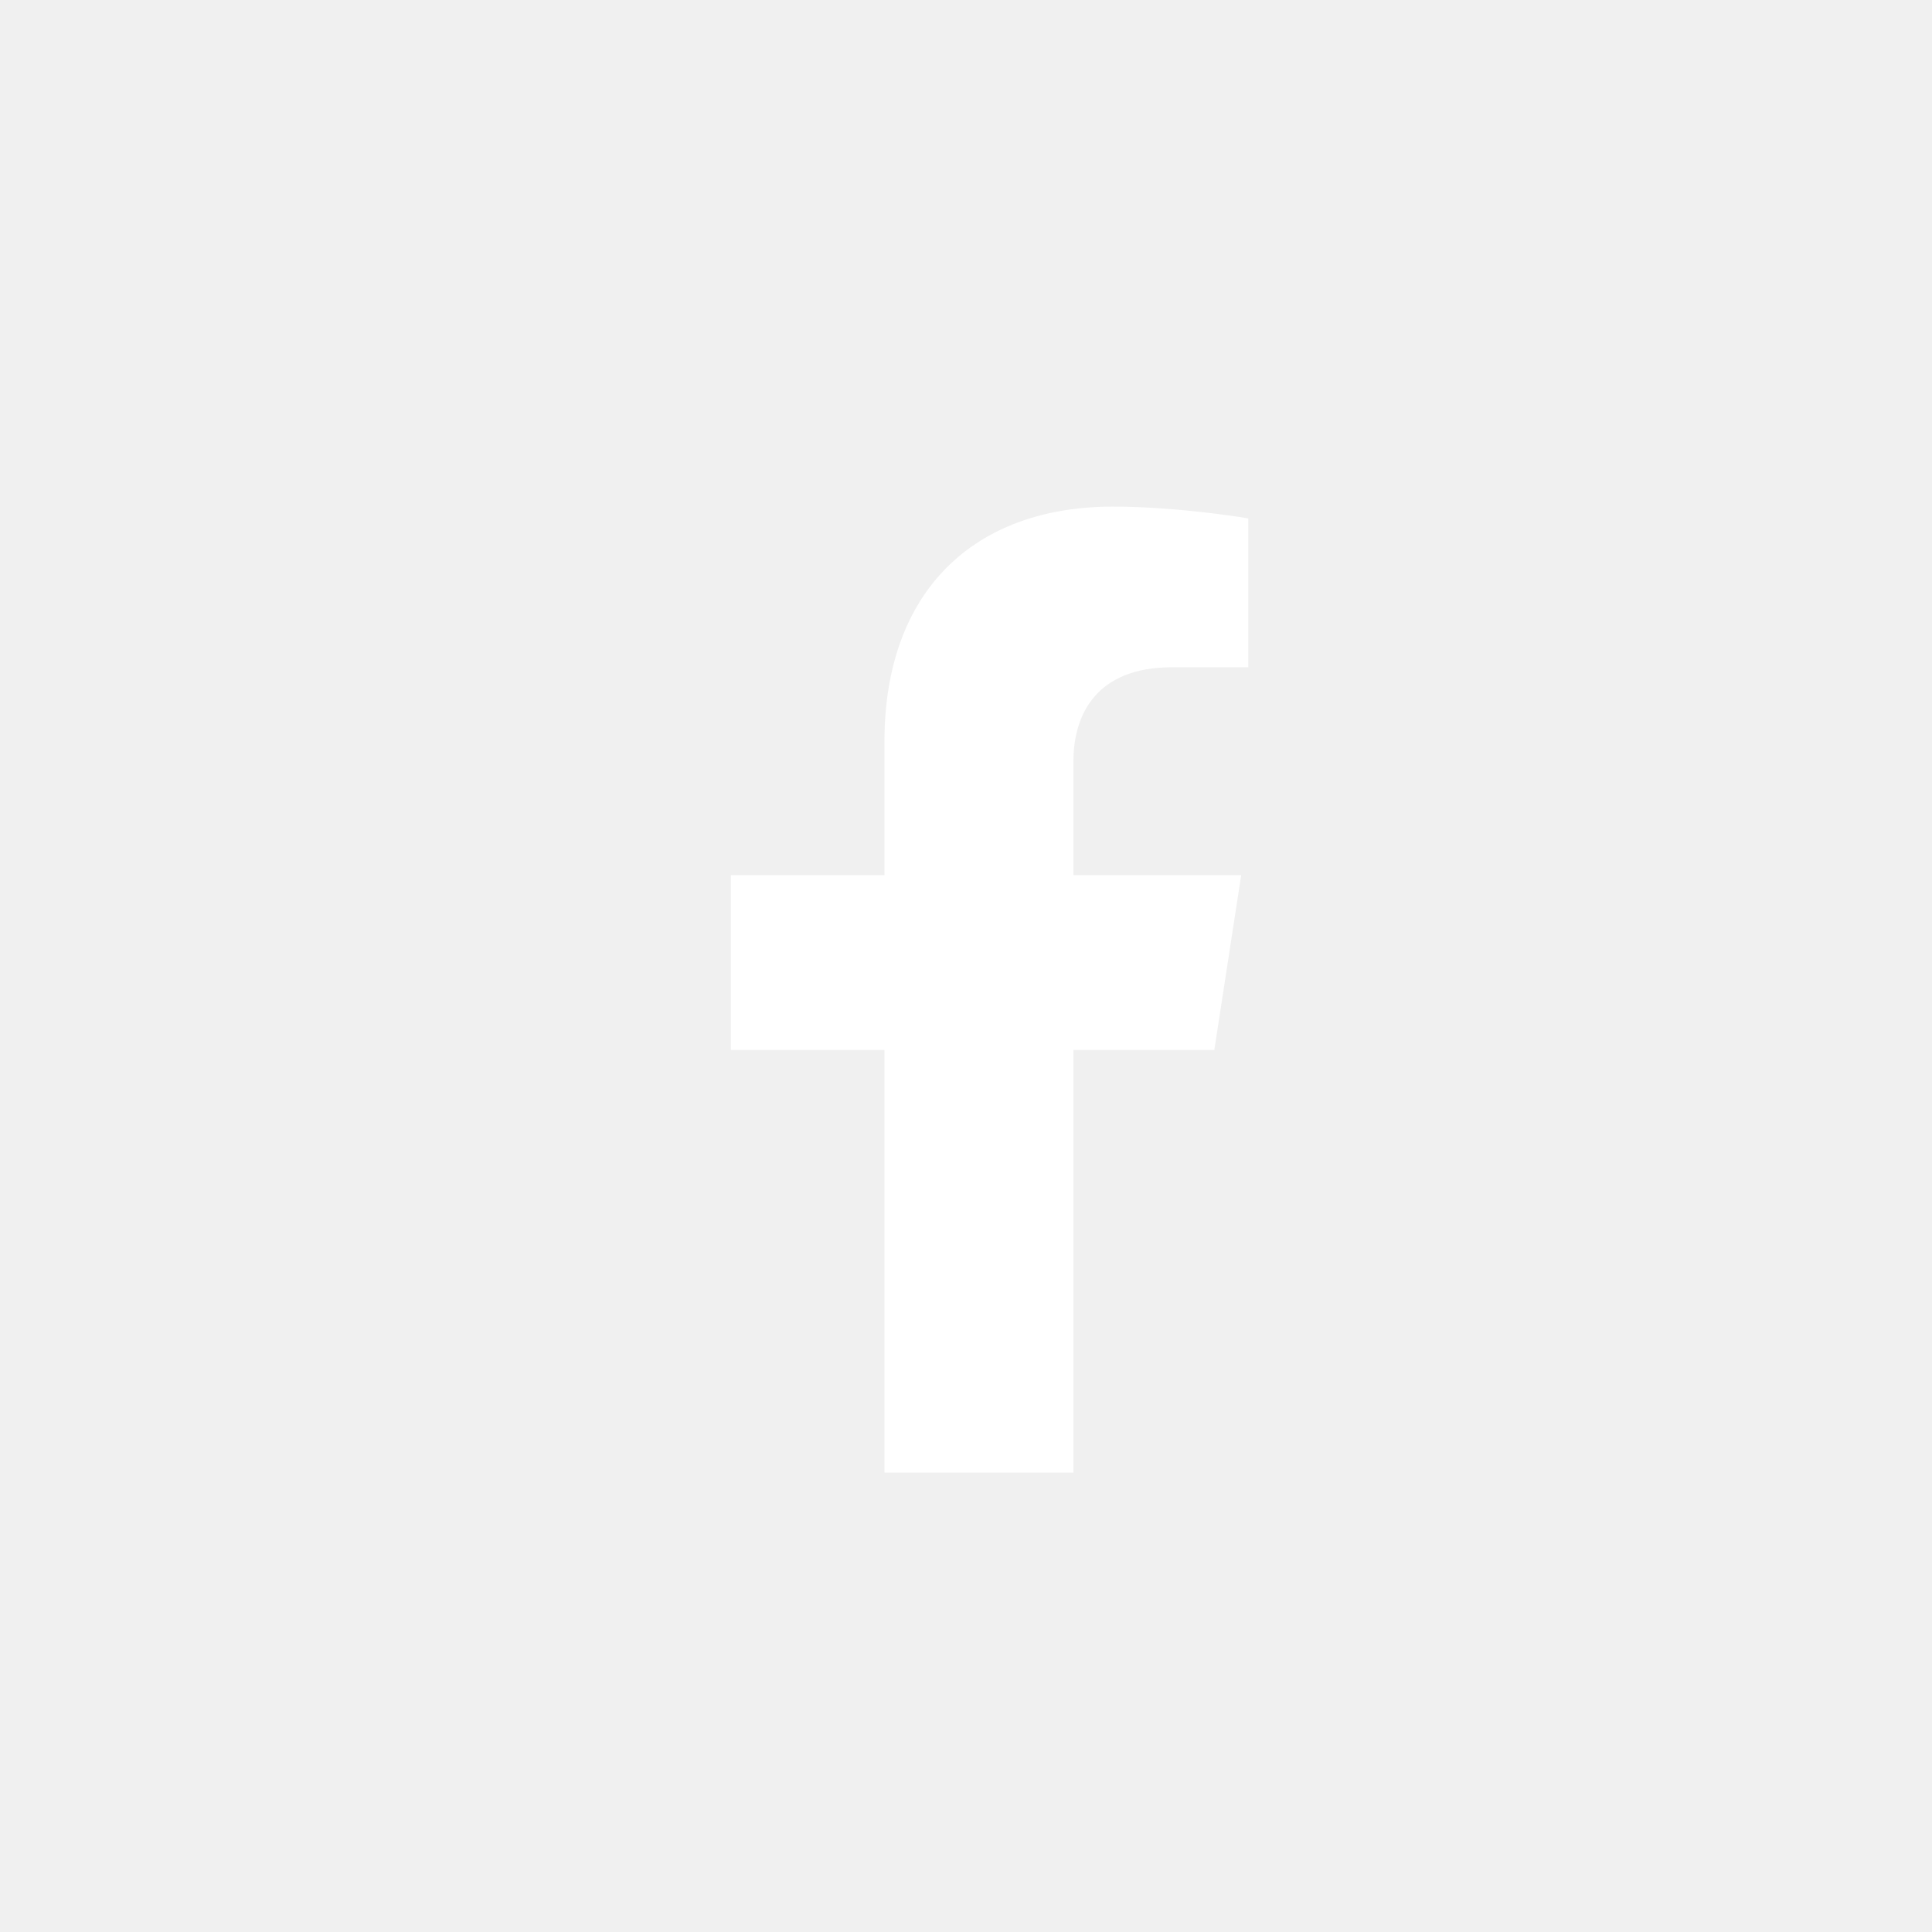
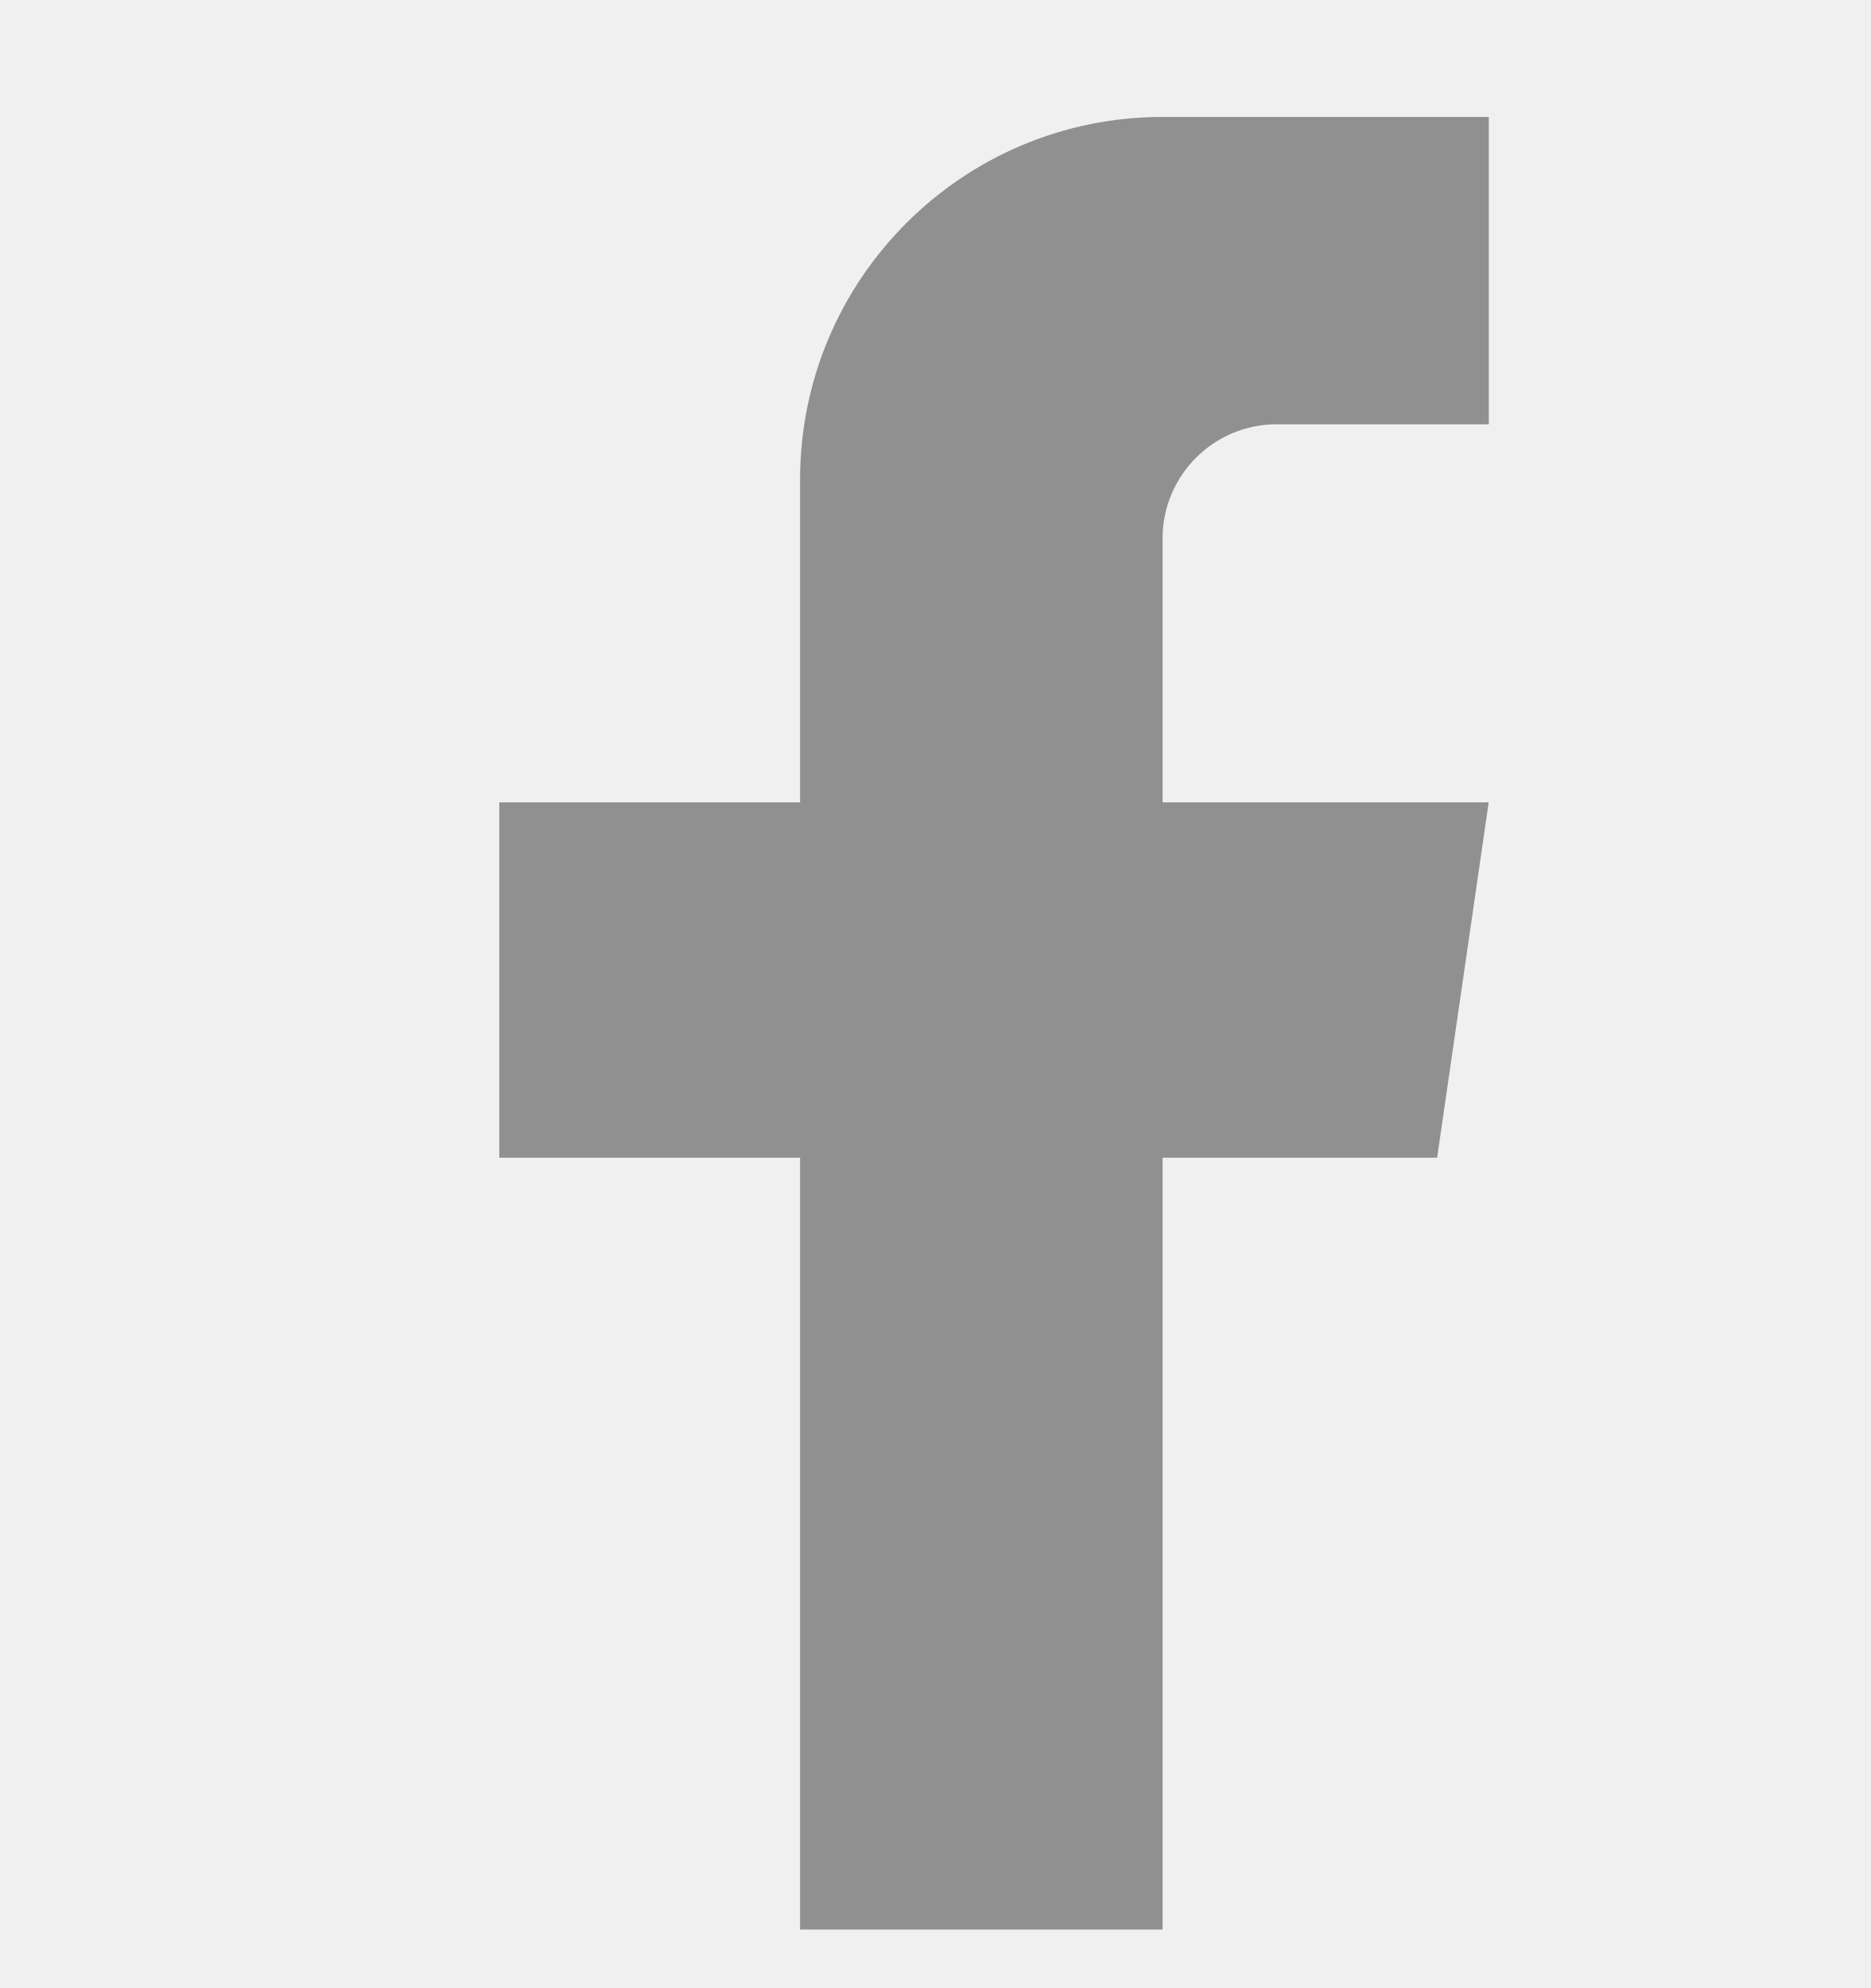
- <svg xmlns="http://www.w3.org/2000/svg" width="32" height="32" viewBox="0 0 32 32" fill="none">
-   <path d="M20.113 17.391L20.558 14.495H17.779V12.616C17.779 11.824 18.167 11.052 19.412 11.052H20.675V8.586C20.675 8.586 19.529 8.391 18.433 8.391C16.145 8.391 14.649 9.777 14.649 12.288V14.495H12.105V17.391H14.649V24.391H17.779V17.391H20.113Z" fill="white" />
+ <svg xmlns="http://www.w3.org/2000/svg" width="16" height="17" viewBox="0 0 16 17" fill="none">
+   <g clip-path="url(#clip0_854_42726)">
+     <path d="M9.942 4.605V6.861H12.731L12.29 9.9H9.942V16.901C9.471 16.966 8.989 17 8.5 17C7.936 17 7.382 16.955 6.842 16.868V9.9H4.27V6.861H6.842V4.101C6.842 2.389 8.23 1 9.942 1V1.001C9.948 1.001 9.952 1 9.957 1H12.732V3.628H10.919C10.38 3.628 9.942 4.065 9.942 4.605L9.942 4.605Z" fill="black" fill-opacity="0.4" />
+   </g>
+   <defs>
+     <clipPath id="clip0_854_42726">
+       <rect width="16" height="16" fill="white" transform="translate(0 0.5)" />
+     </clipPath>
+   </defs>
</svg>
